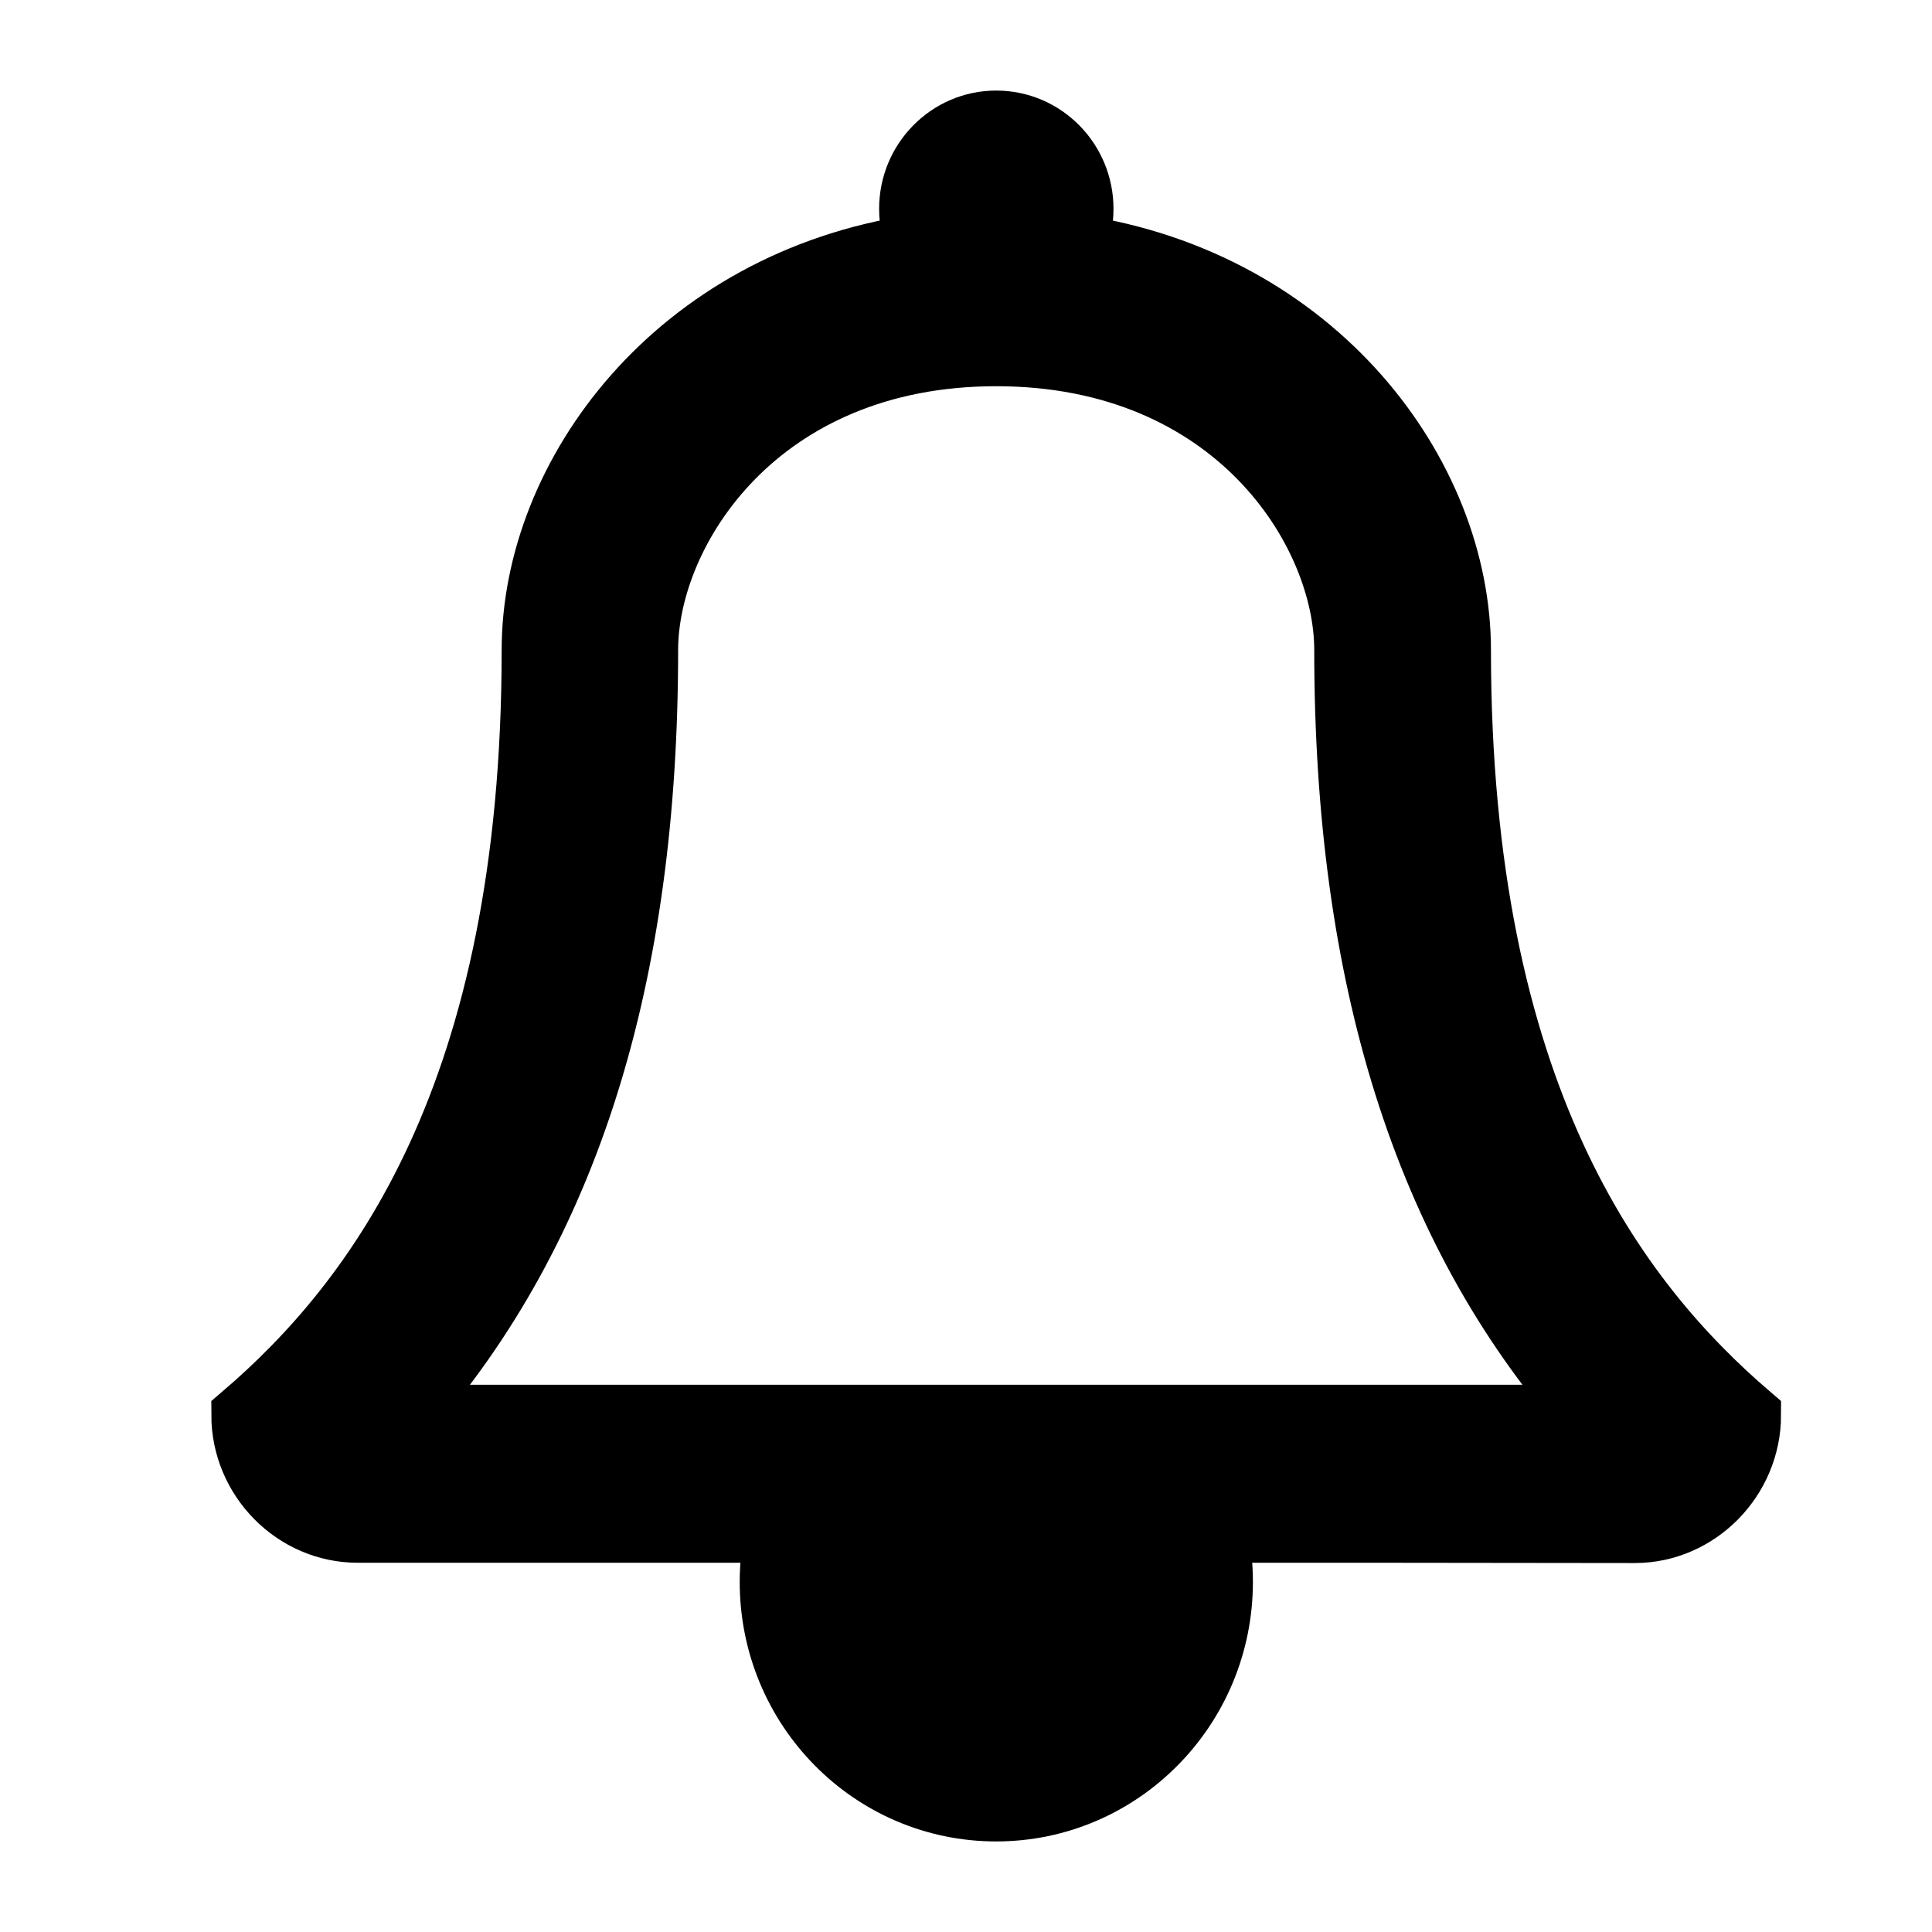
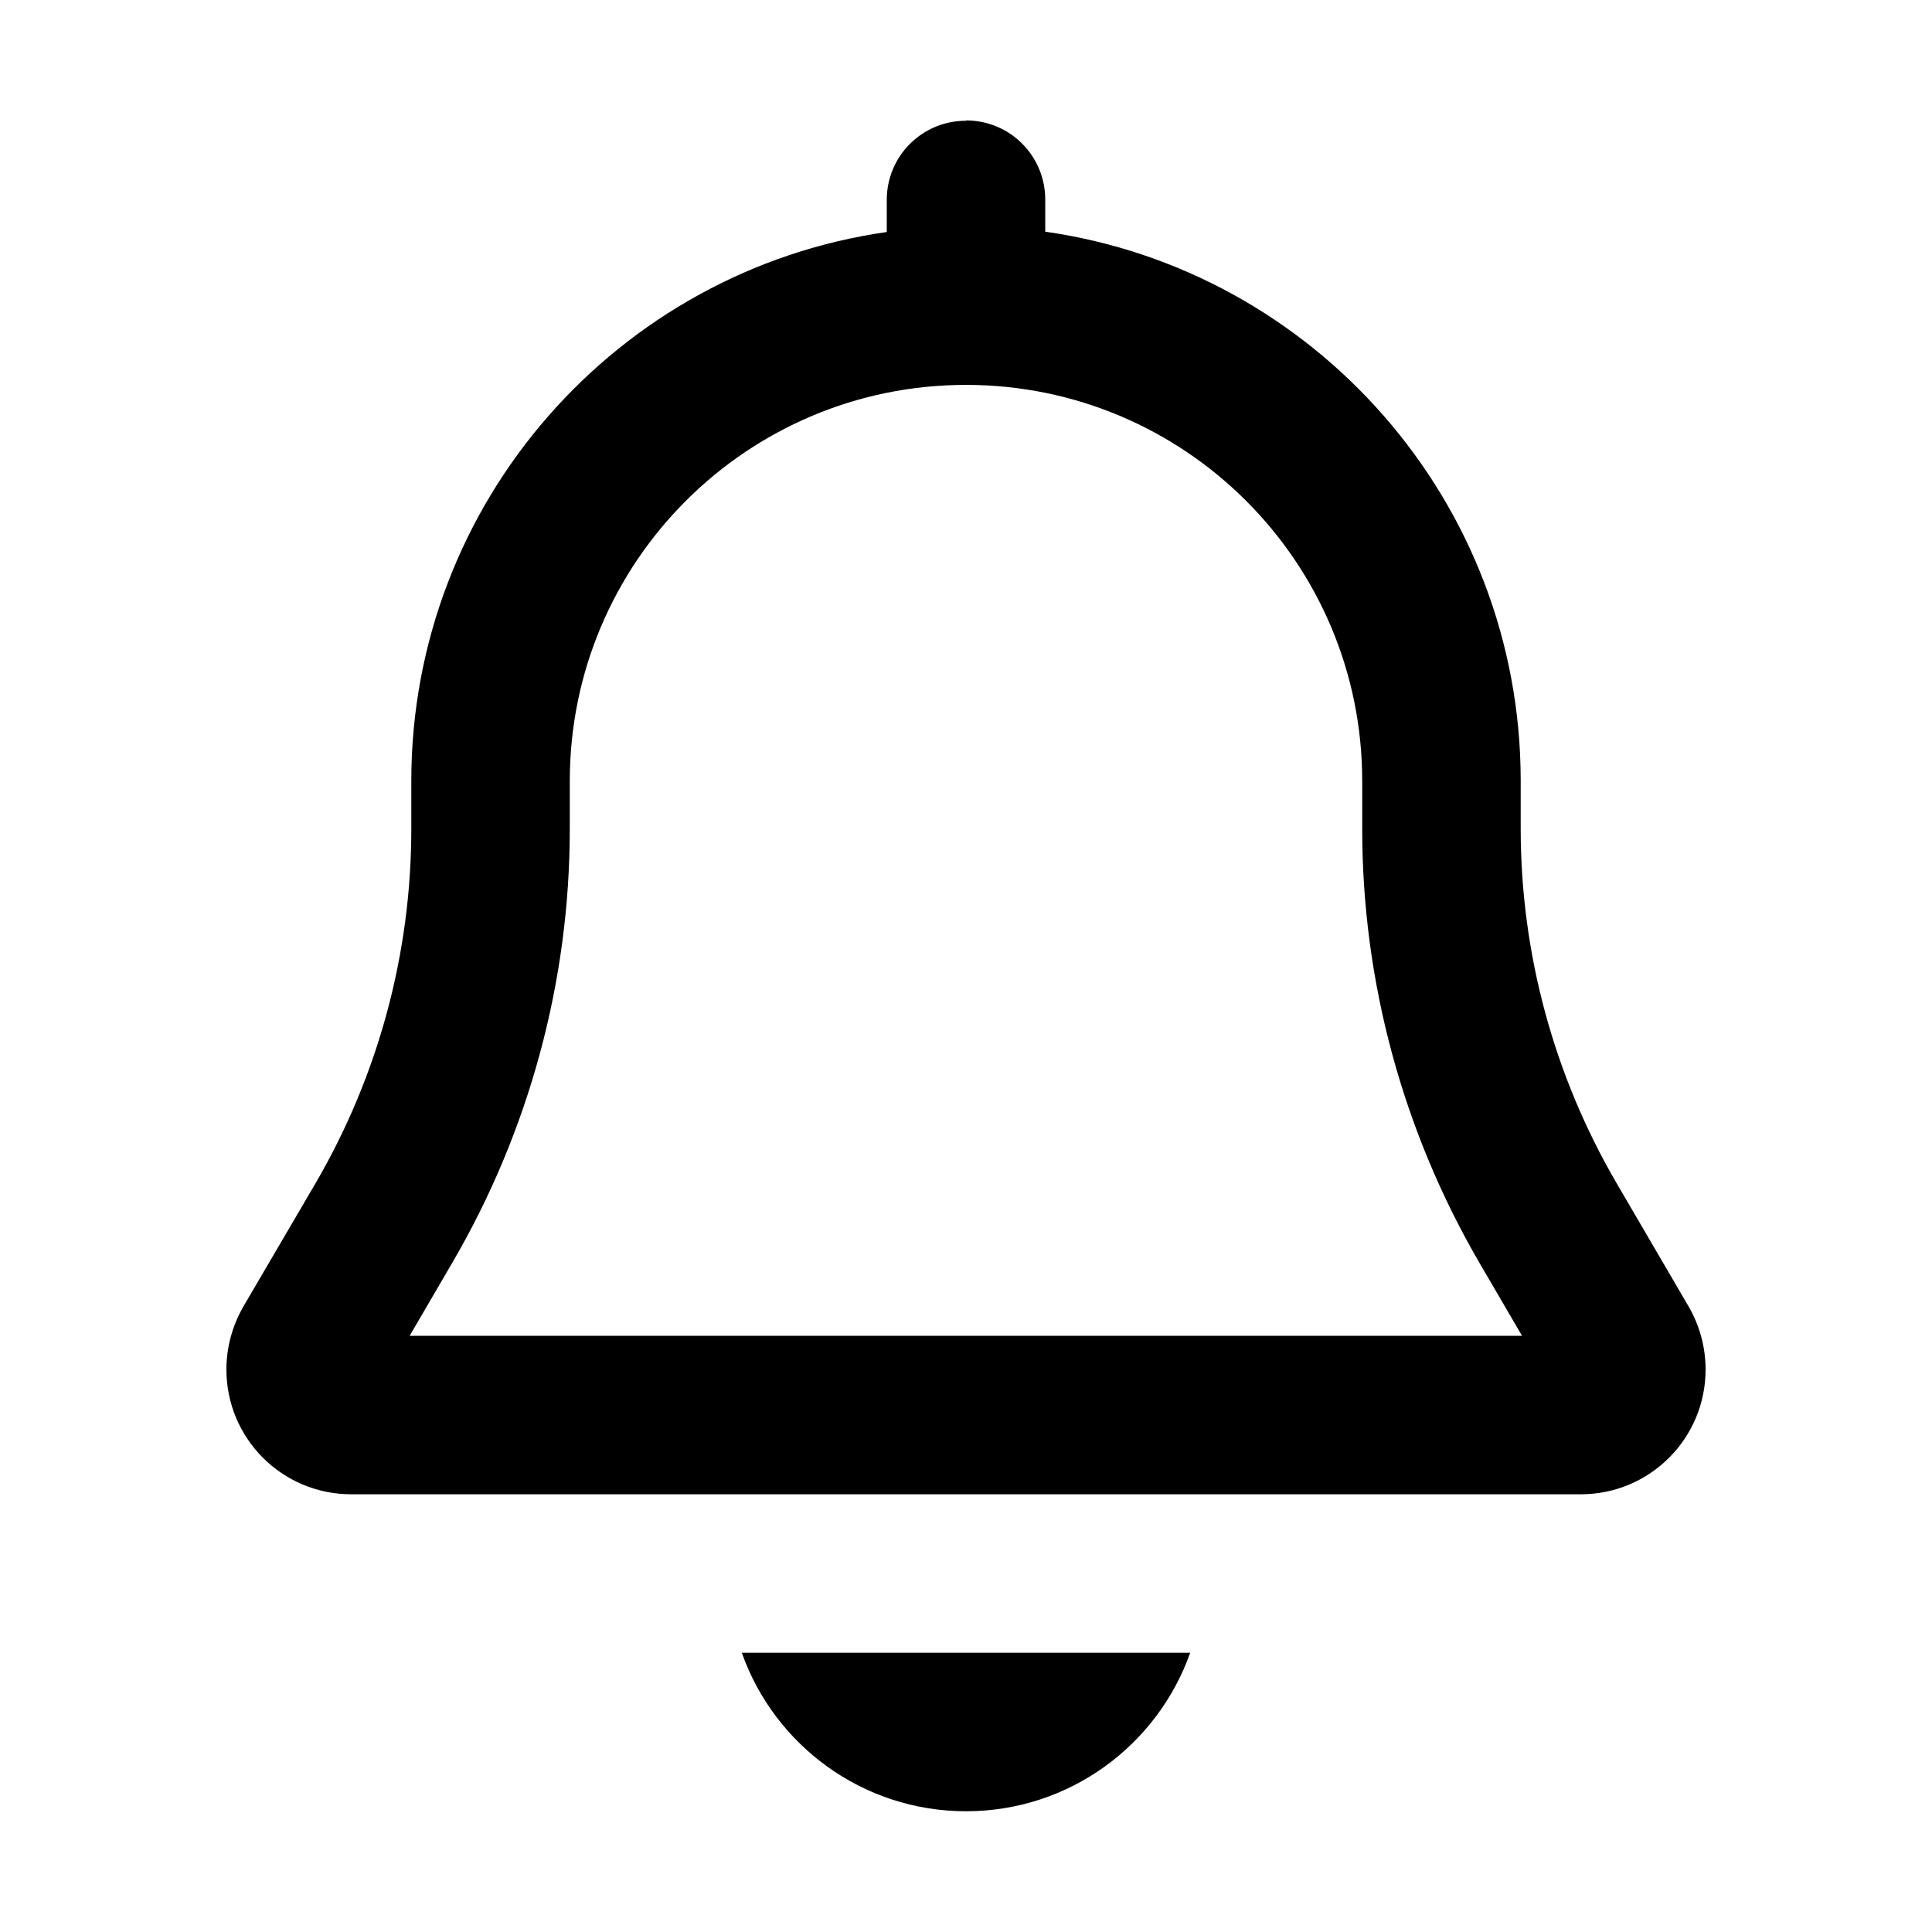
- <svg xmlns="http://www.w3.org/2000/svg" viewBox="0 0 32 32">
-   <path d="M5.923 25.384C4.87 25.384 4 24.502 4 23.436C6.224 21.534 8.809 18.123 8.809 10.767C8.809 7.846 11.199 4.645 15.18 4.052C15.104 3.871 15.061 3.673 15.061 3.458C15.061 2.654 15.706 2 16.5 2C17.298 2 17.943 2.654 17.943 3.458C17.943 3.673 17.901 3.871 17.824 4.052C21.806 4.646 24.195 7.846 24.195 10.767C24.195 18.123 26.78 21.534 29 23.436C29 24.502 28.13 25.389 27.077 25.389L22.705 25.384H20.167C20.222 25.647 20.252 25.922 20.252 26.202C20.252 28.297 18.571 30 16.5 30C14.428 30 12.752 28.301 12.752 26.202C12.752 25.922 12.782 25.647 12.837 25.384L5.923 25.384ZM6.738 23.436H26.267C23.576 20.364 22.268 16.187 22.268 10.767C22.268 8.805 20.439 5.897 16.5 5.897C12.565 5.897 10.732 8.805 10.732 10.767C10.732 16.191 9.424 20.364 6.733 23.436H6.738Z" stroke="currentColor" />
+ <svg xmlns="http://www.w3.org/2000/svg" viewBox="27.43 27.43 585.14 585.14">
+   <path d="M320 64C306.7 64 296 74.7 296 88L296 97.7C214.6 109.3 152 179.4 152 264L152 278.5C152 316.2 142 353.2 123 385.8L101.1 423.2C97.8 429 96 435.5 96 442.2C96 463.1 112.9 480 133.8 480L506.2 480C527.1 480 544 463.1 544 442.2C544 435.5 542.2 428.9 538.9 423.2L517 385.7C498 353.1 488 316.1 488 278.4L488 263.9C488 179.3 425.4 109.2 344 97.6L344 87.9C344 74.6 333.3 63.9 320 63.9zM488.4 432L151.5 432L164.4 409.9C187.7 370 200 324.6 200 278.5L200 264C200 197.7 253.7 144 320 144C386.3 144 440 197.7 440 264L440 278.5C440 324.7 452.3 370 475.5 409.9L488.4 432zM252.1 528C262 556 288.7 576 320 576C351.3 576 378 556 387.9 528L252.1 528z" />
</svg>
